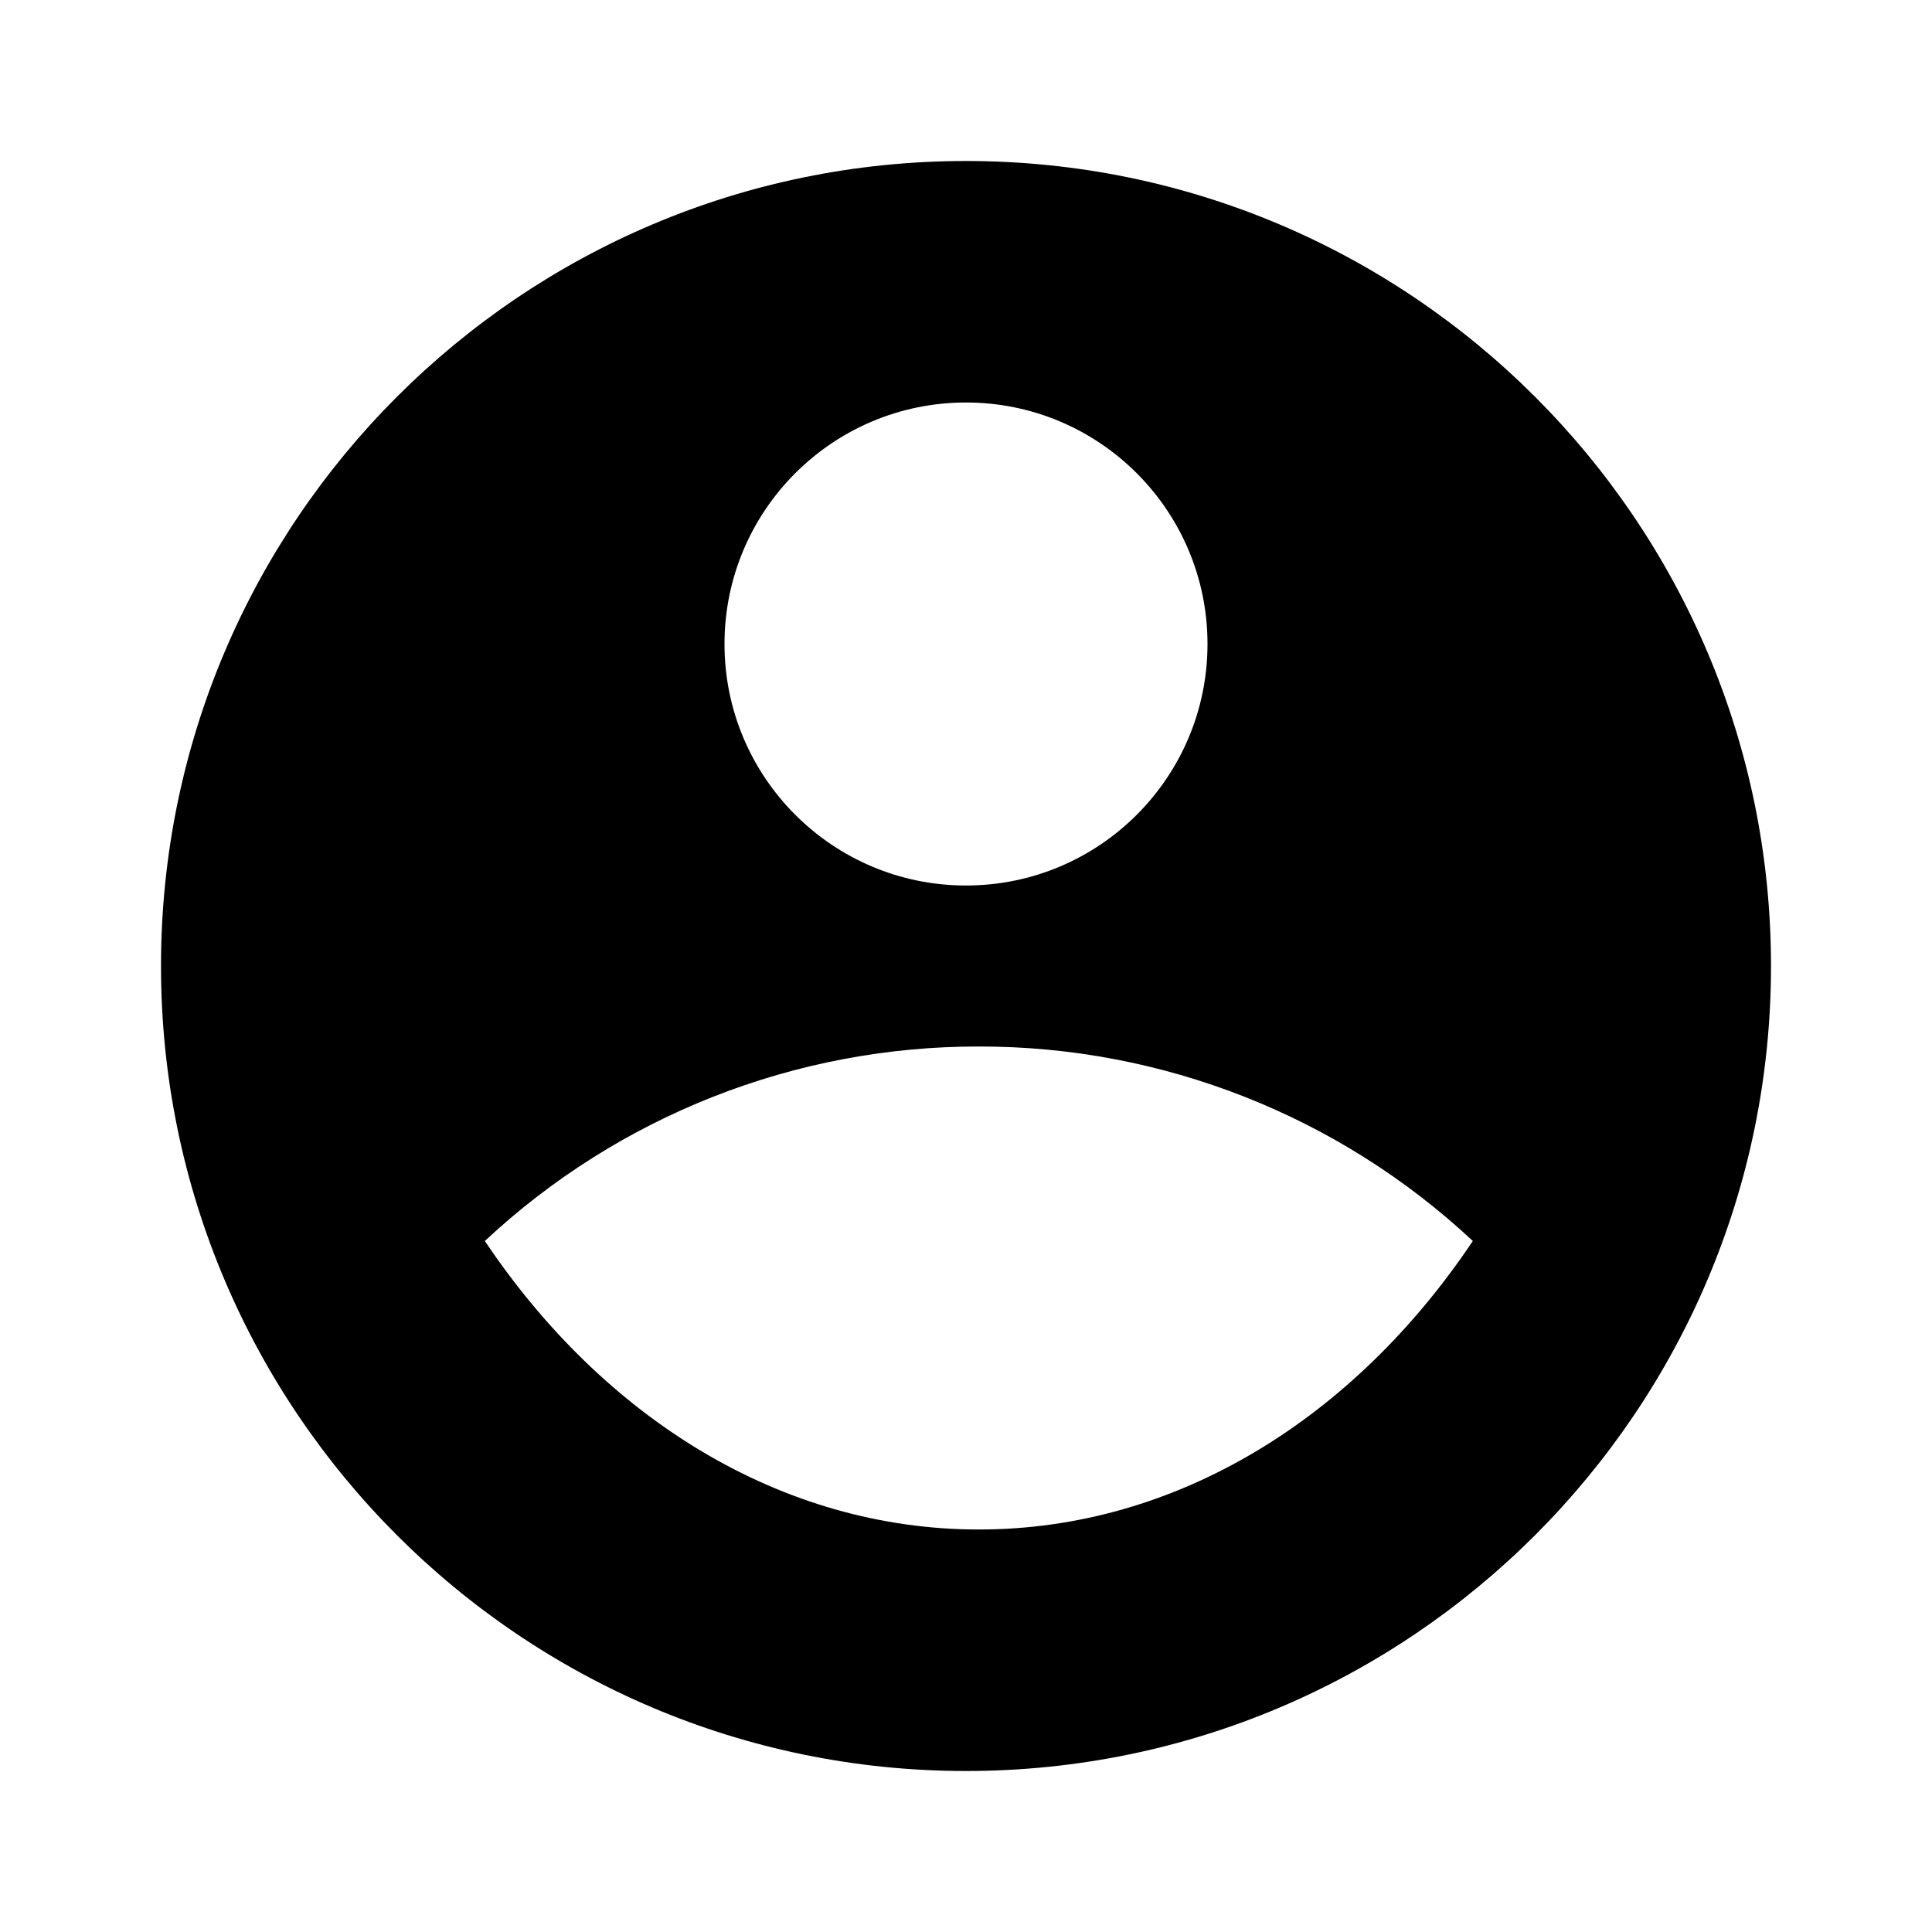
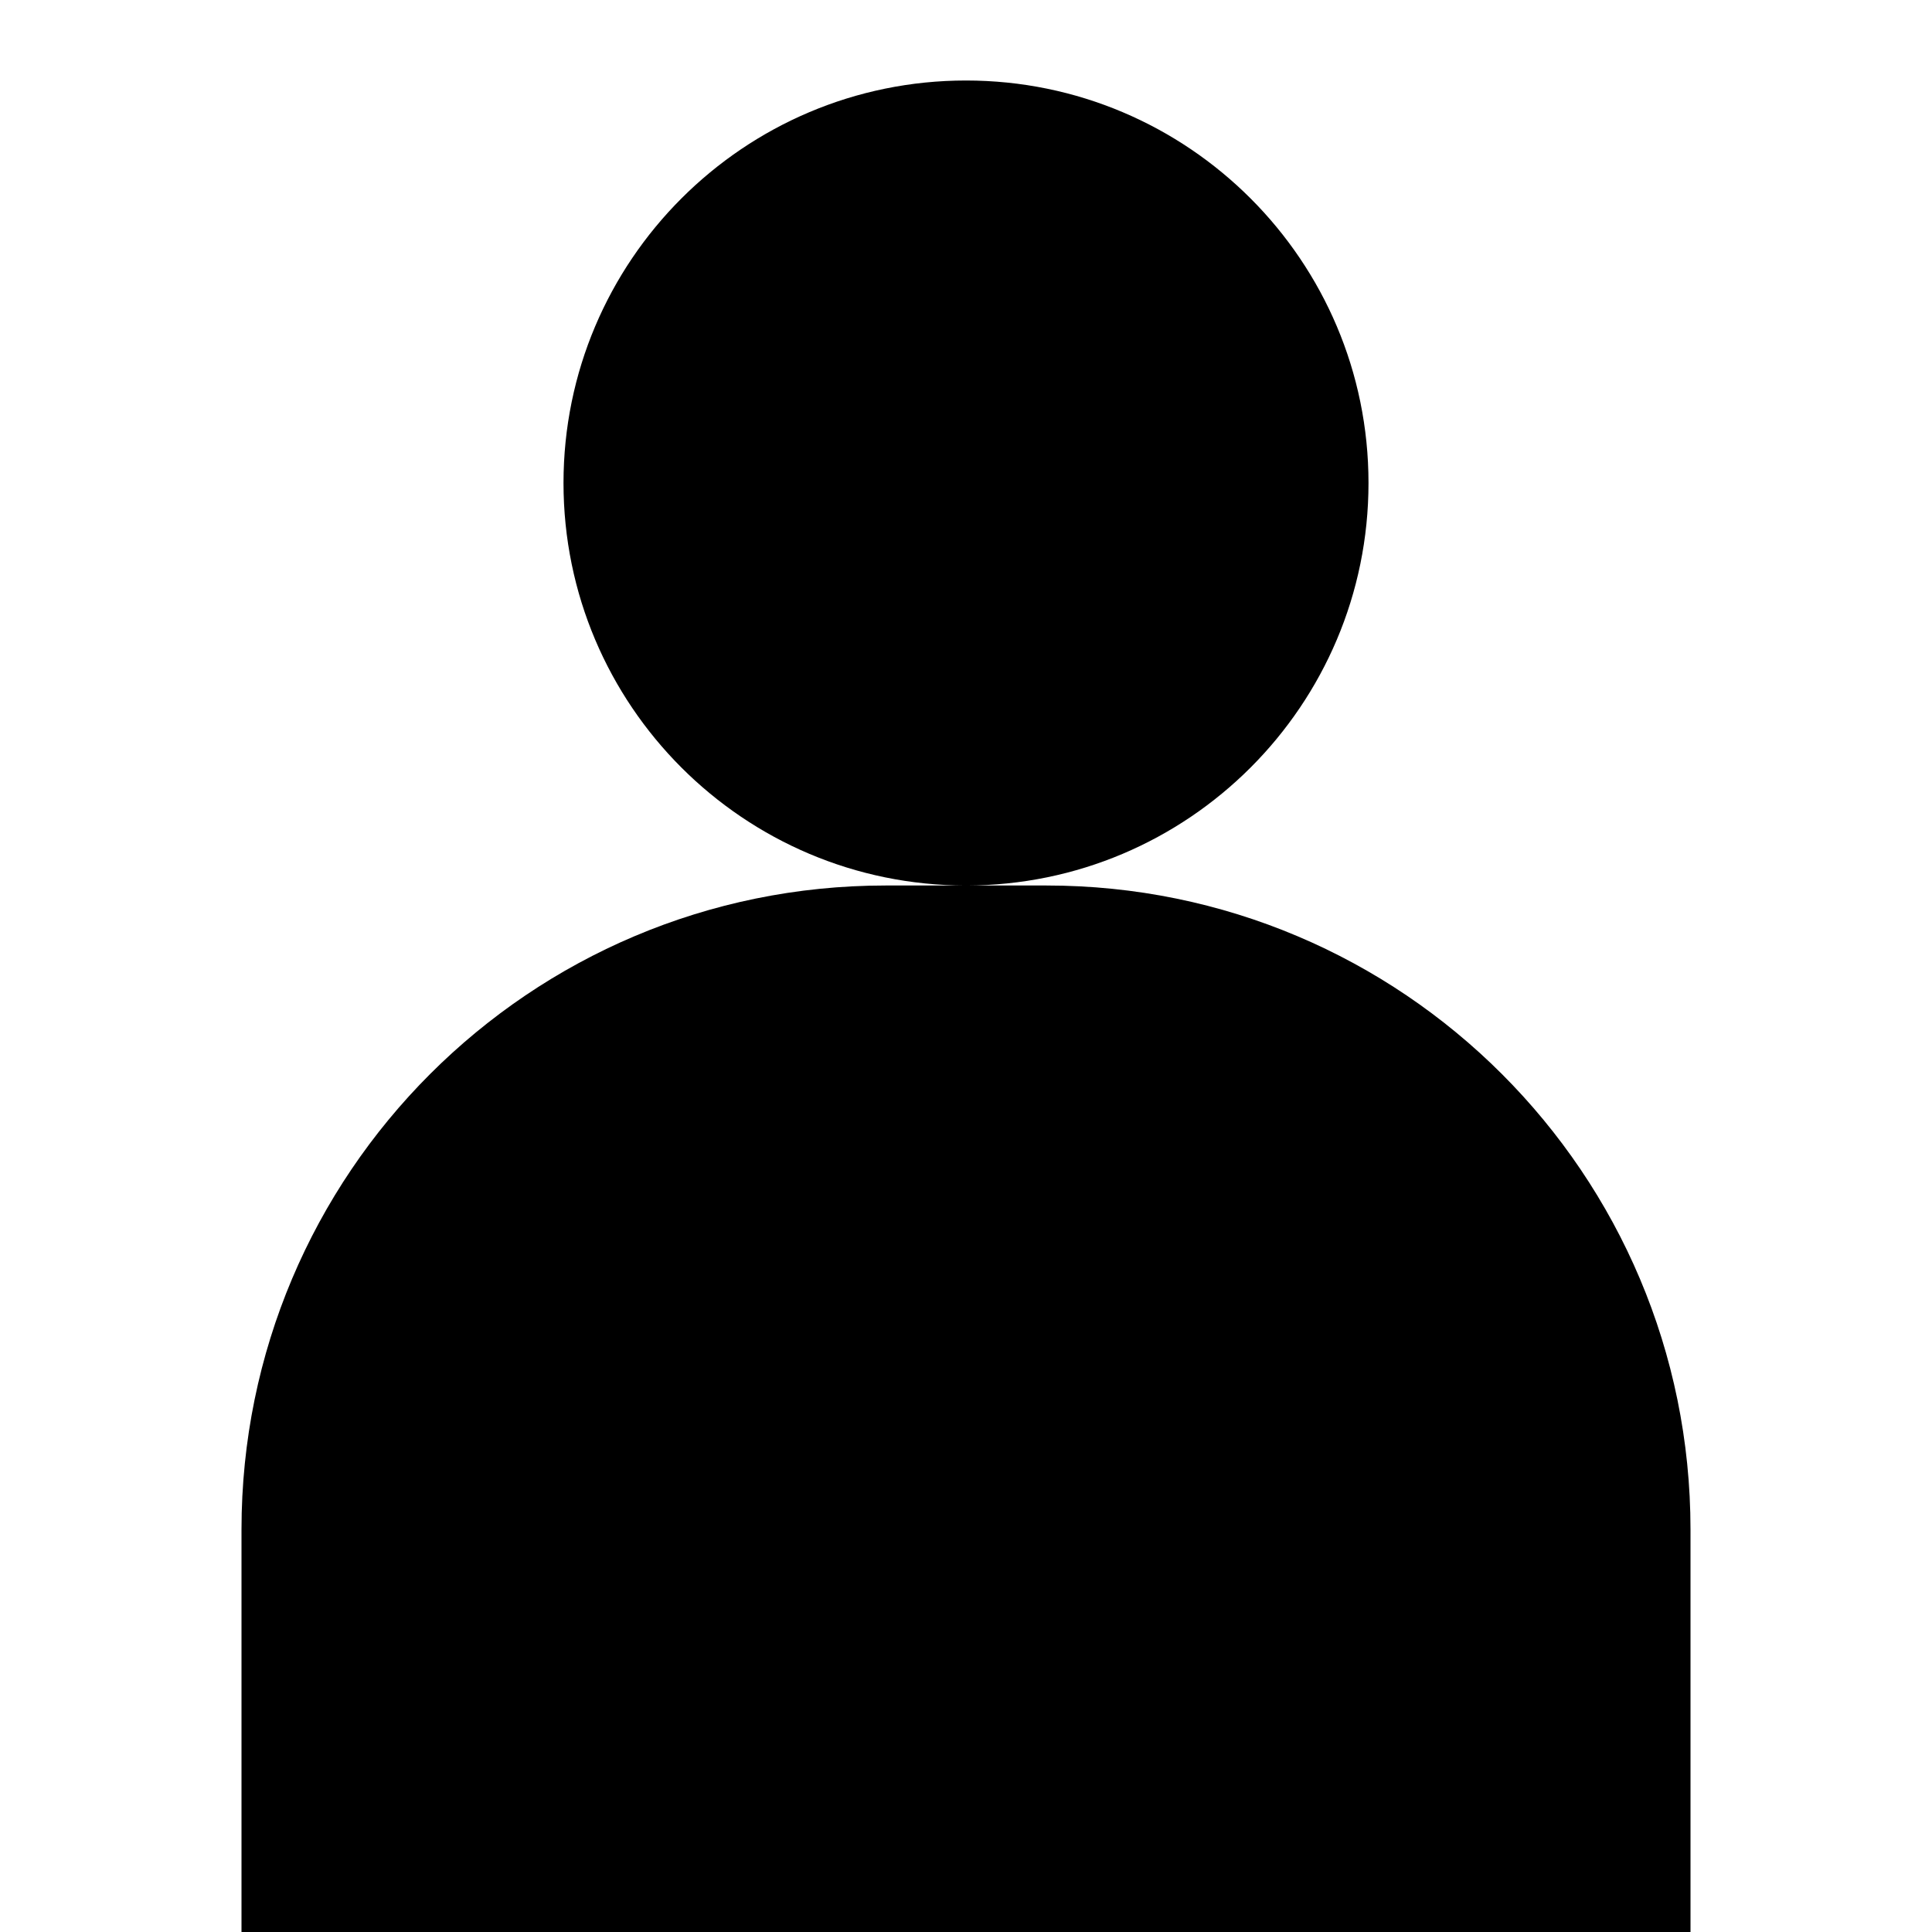
- <svg xmlns="http://www.w3.org/2000/svg" viewBox="0 0 24 24" height="512" width="512">
-   <g>
-     <path fill="none" d="M0 0h24v24H0z" />
-     <path d="M12 2c5.52 0 10 4.48 10 10s-4.48 10-10 10S2 17.52 2 12 6.48 2 12 2zM6.023 15.416C7.491 17.606 9.695 19 12.16 19c2.464 0 4.669-1.393 6.136-3.584A8.968 8.968 0 0 0 12.16 13a8.968 8.968 0 0 0-6.137 2.416zM12 11a3 3 0 1 0 0-6 3 3 0 0 0 0 6z" />
+ <svg xmlns="http://www.w3.org/2000/svg" fill="#000000" height="800px" width="800px" version="1.1" id="Filled_Icons" x="0px" y="0px" viewBox="0 0 24 24" enable-background="new 0 0 24 24" xml:space="preserve">
+   <g id="User-Filled">
+     <path d="M17,6c0,2.76-2.24,5-5,5S7,8.76,7,6s2.24-5,5-5S17,3.24,17,6z M21,24v-5c0-4.42-3.58-8-8-8h-2c-4.42,0-8,3.58-8,8v5" />
  </g>
</svg>
